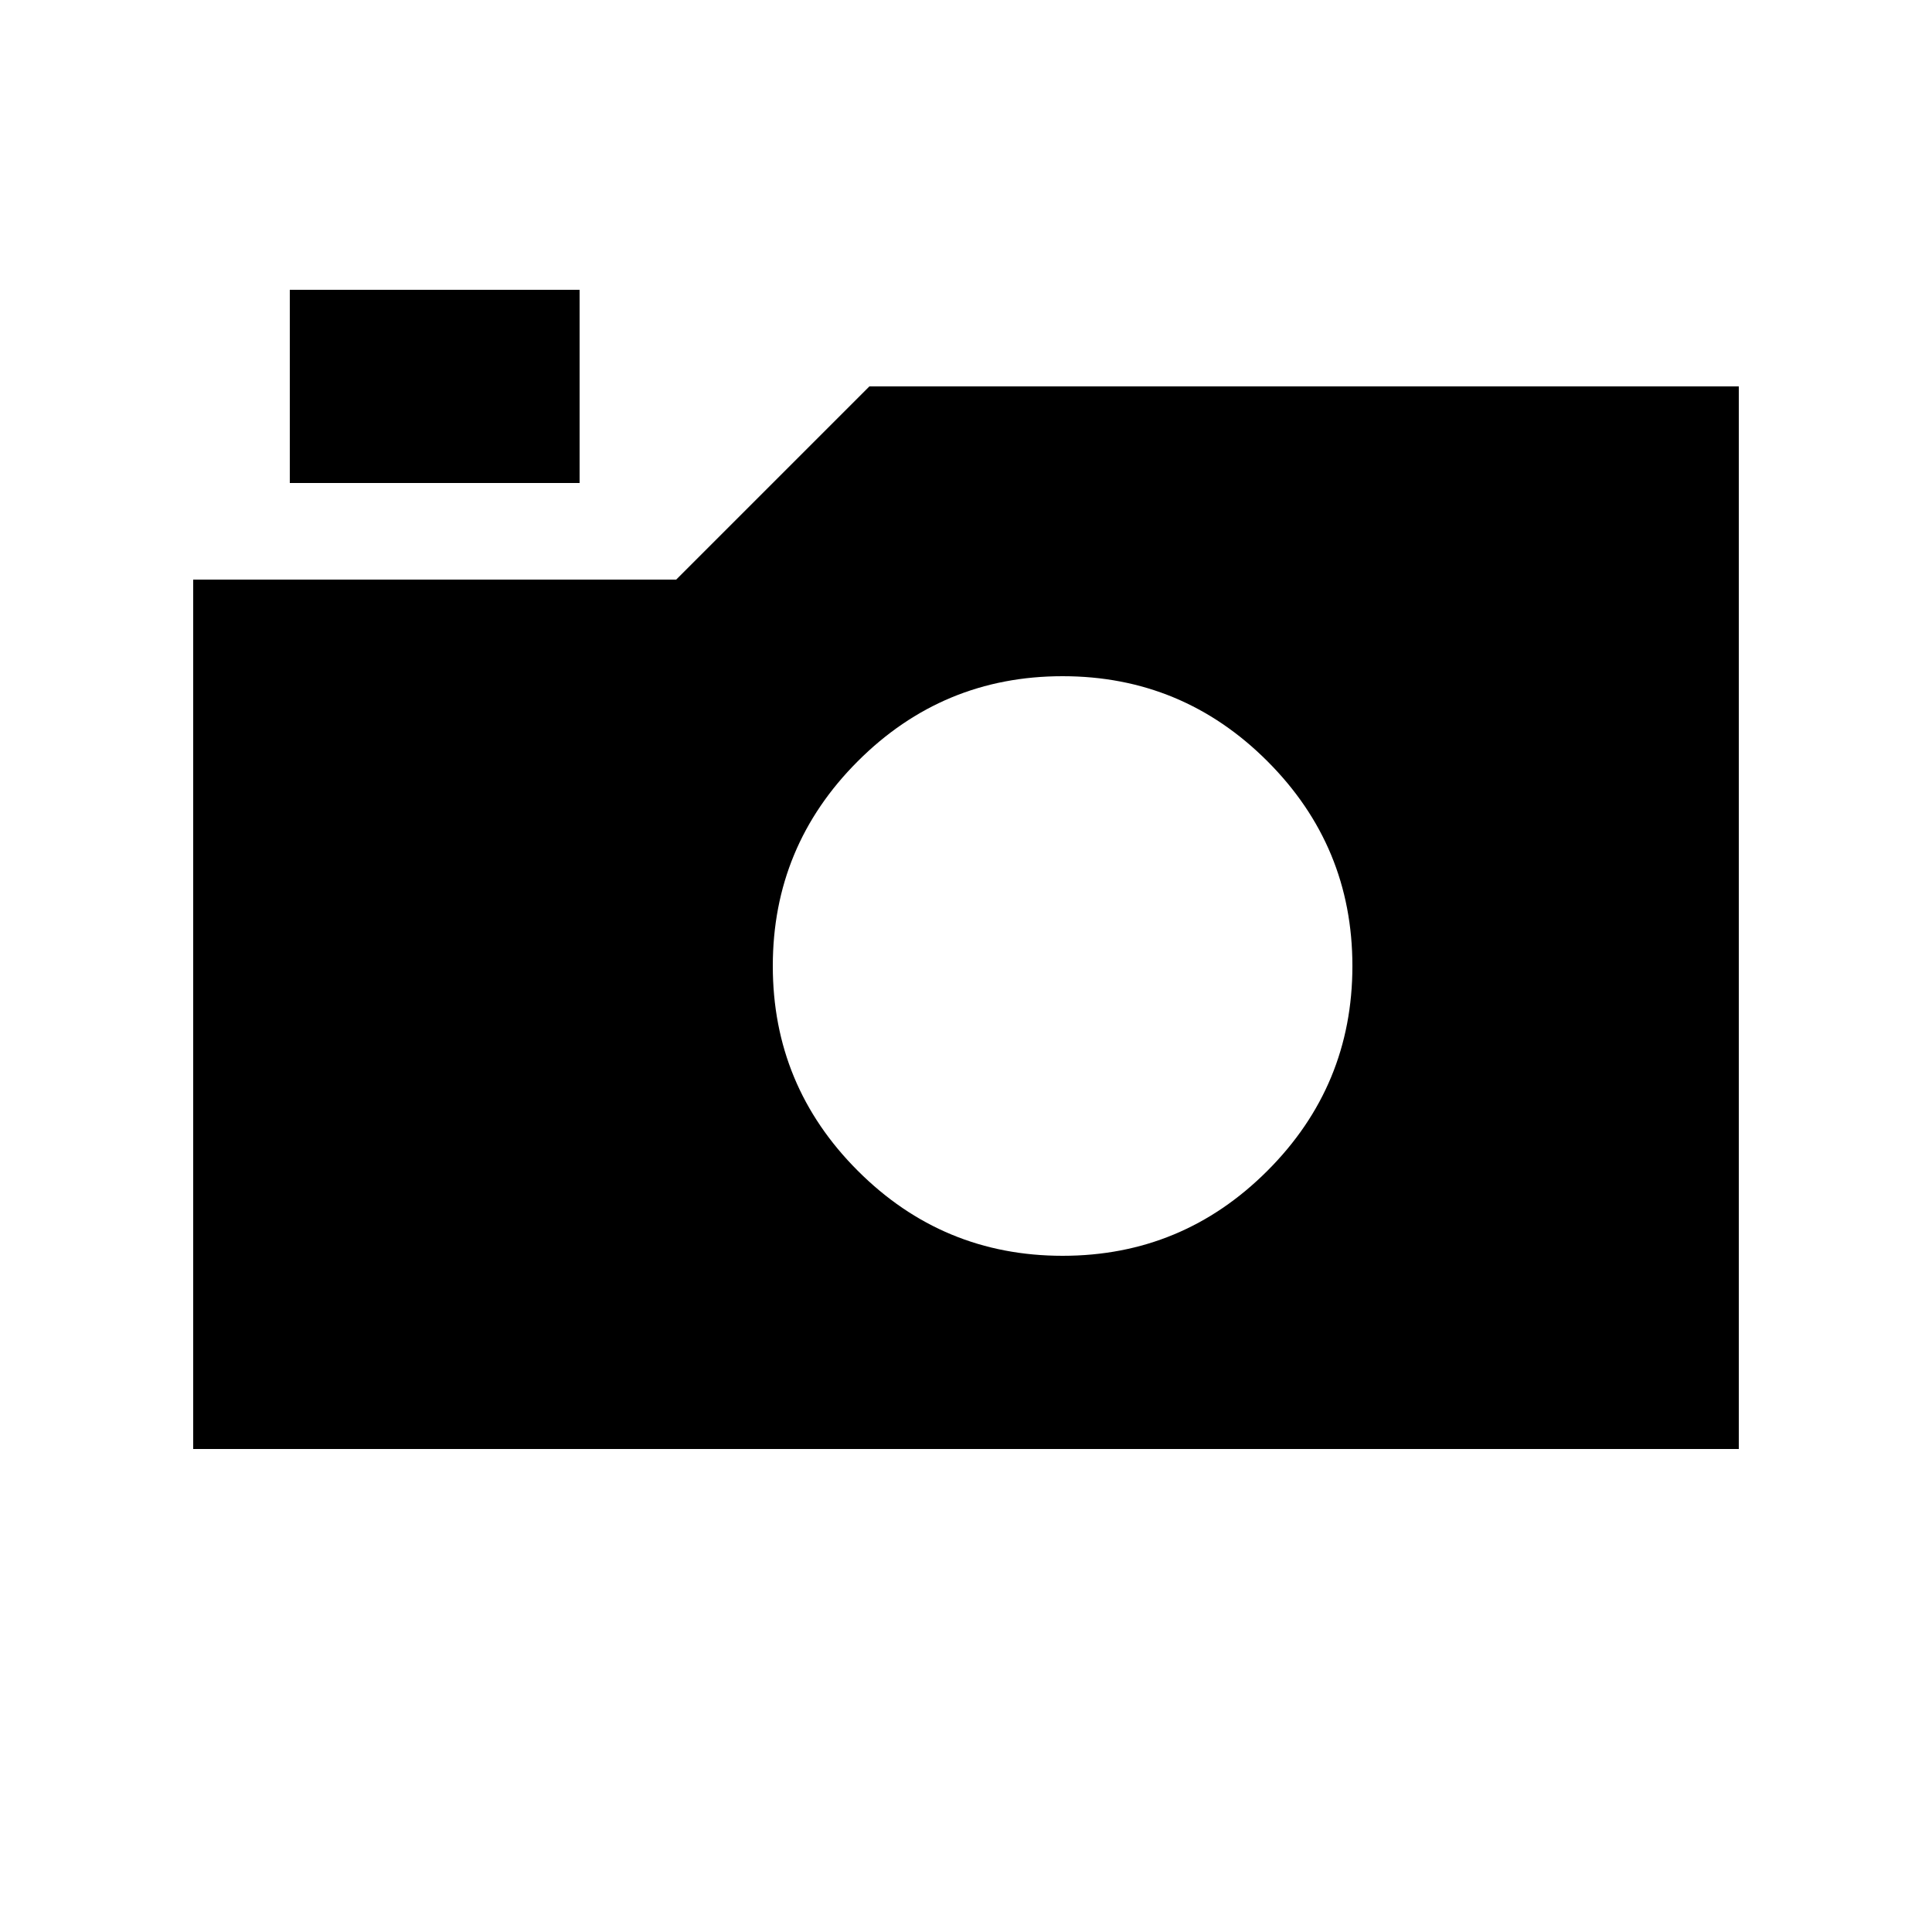
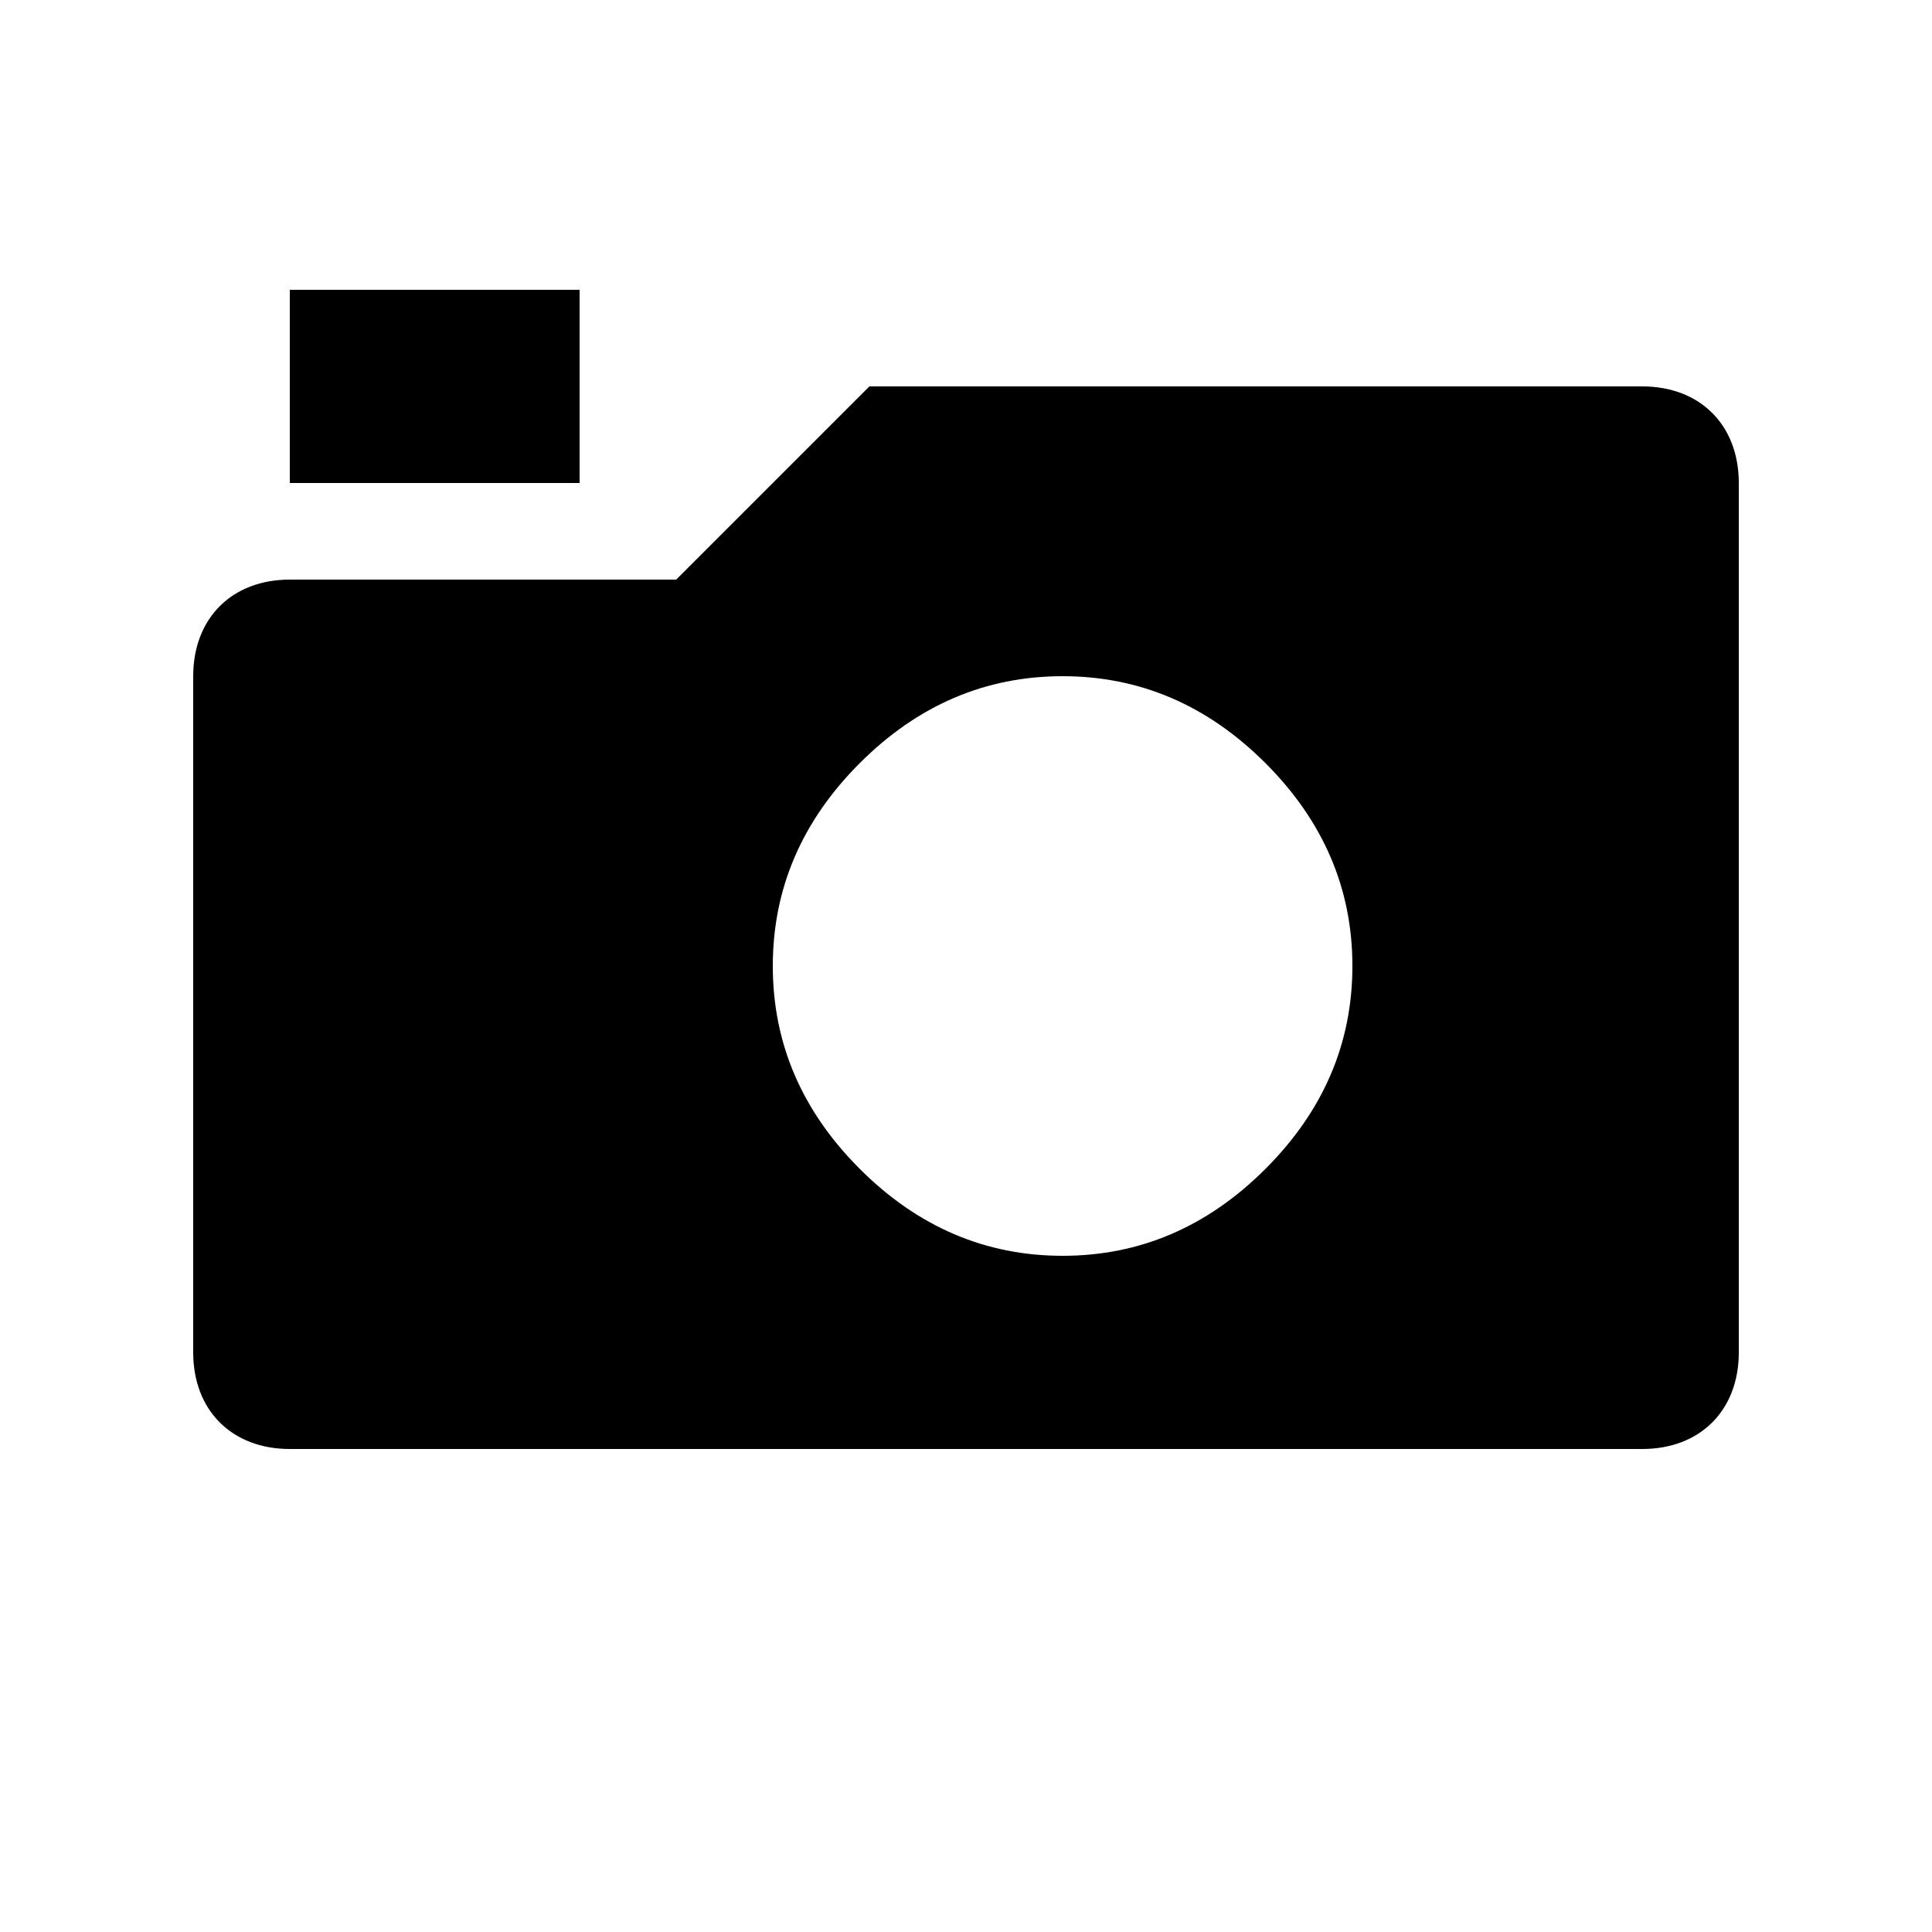
- <svg xmlns="http://www.w3.org/2000/svg" version="1.1" width="20" height="20" viewBox="0 0 20 20">
-   <g>
- </g>
-   <path d="M6 5v-2h-3v2h3zM18 15v-11h-9l-2 2h-5v9h16zM11 7q1.24 0 2.12 0.88t0.88 2.12-0.88 2.12-2.12 0.88-2.12-0.88-0.88-2.12 0.88-2.12 2.12-0.88z" fill="#000000" />
+ <svg xmlns="http://www.w3.org/2000/svg" version="1.1" id="Layer_1" x="0px" y="0px" viewBox="-295 387 20 20" style="enable-background:new -295 387 20 20;" xml:space="preserve">
+   <path d="M-289,392v-2h-3v2H-289z M-277,401v-9c0-0.6-0.4-1-1-1h-8l-2,2h-4c-0.6,0-1,0.4-1,1v7c0,0.6,0.4,1,1,1h14  C-277.4,402-277,401.6-277,401z M-284,394c0.8,0,1.5,0.3,2.1,0.9s0.9,1.3,0.9,2.1s-0.3,1.5-0.9,2.1s-1.3,0.9-2.1,0.9  s-1.5-0.3-2.1-0.9s-0.9-1.3-0.9-2.1s0.3-1.5,0.9-2.1S-284.8,394-284,394z" />
</svg>
